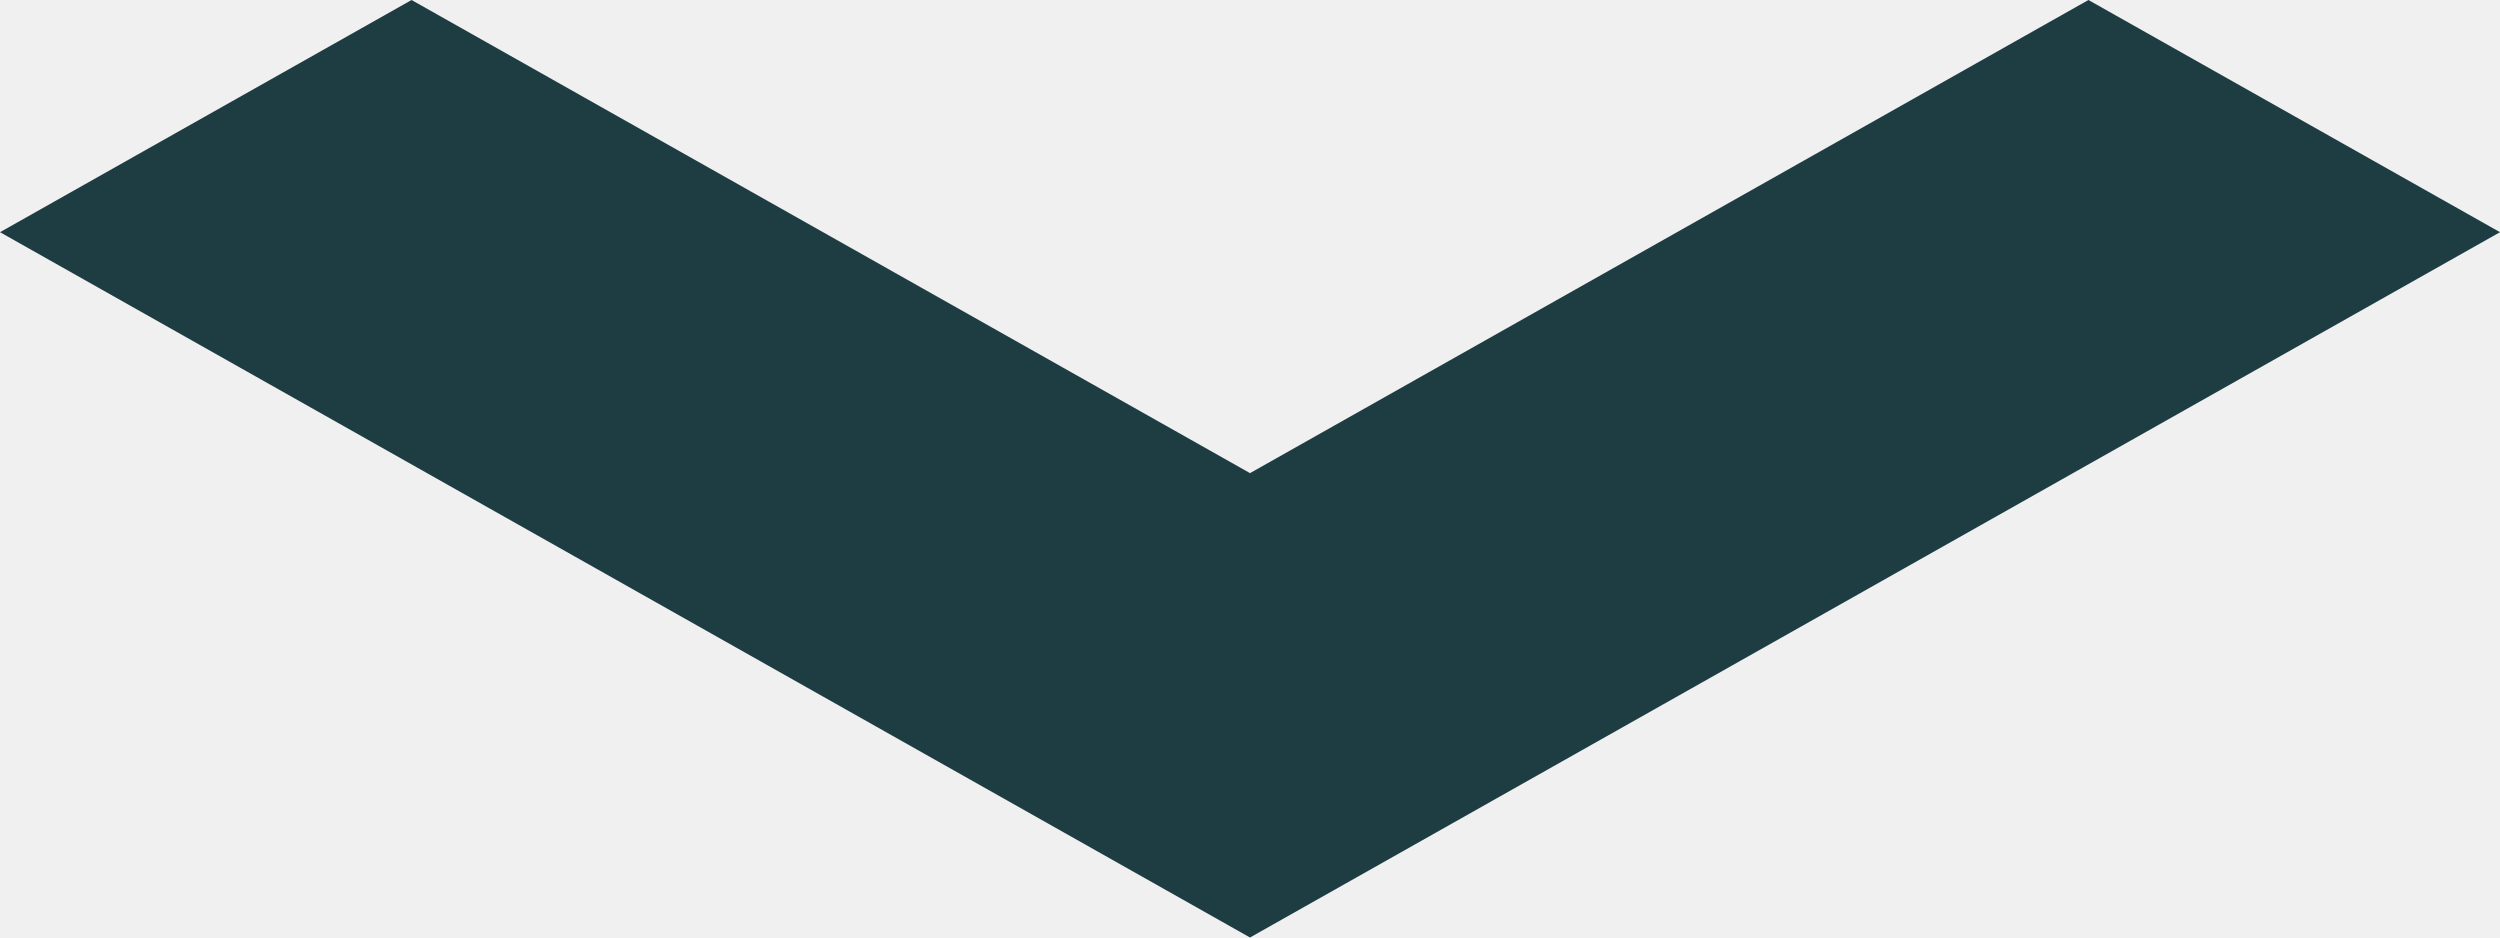
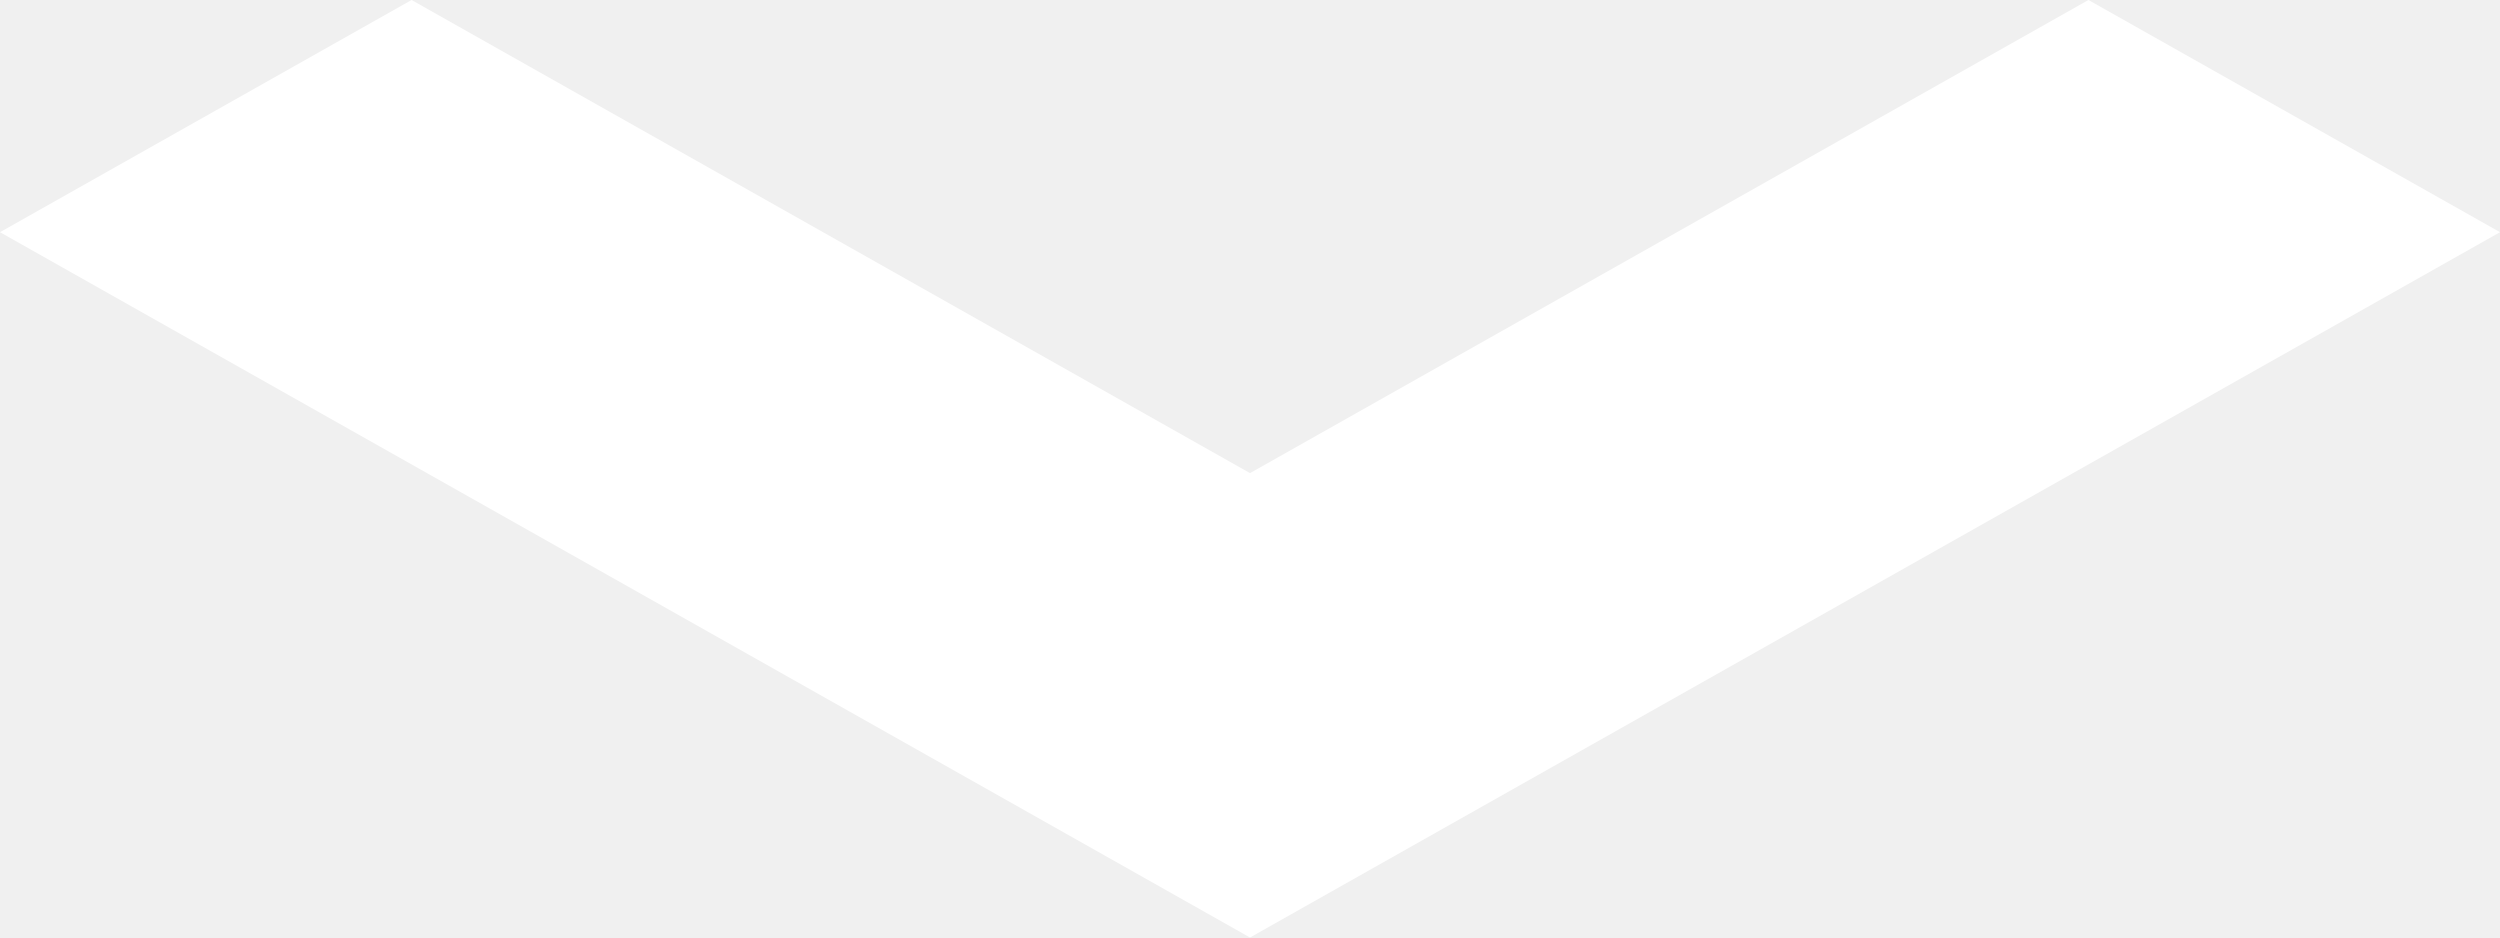
<svg xmlns="http://www.w3.org/2000/svg" width="16px" height="6px" viewBox="0 0 16 6" version="1.1">
  <defs />
  <g id="Page-1" stroke="none" stroke-width="1" fill="none" fill-rule="evenodd">
-     <polygon id="arrow-down" fill="#1e3d43" transform="translate(8, 3) rotate(-180) translate(-8, -3) " points="2.634 6 0 4.514 8 0 16 4.514 13.366 6 8 2.972 2.634 6" />
+     <polygon id="arrow-down" fill="#ffffff" transform="translate(8, 3) rotate(-180) translate(-8, -3) " points="2.634 6 0 4.514 8 0 16 4.514 13.366 6 8 2.972 2.634 6" />
  </g>
</svg>
